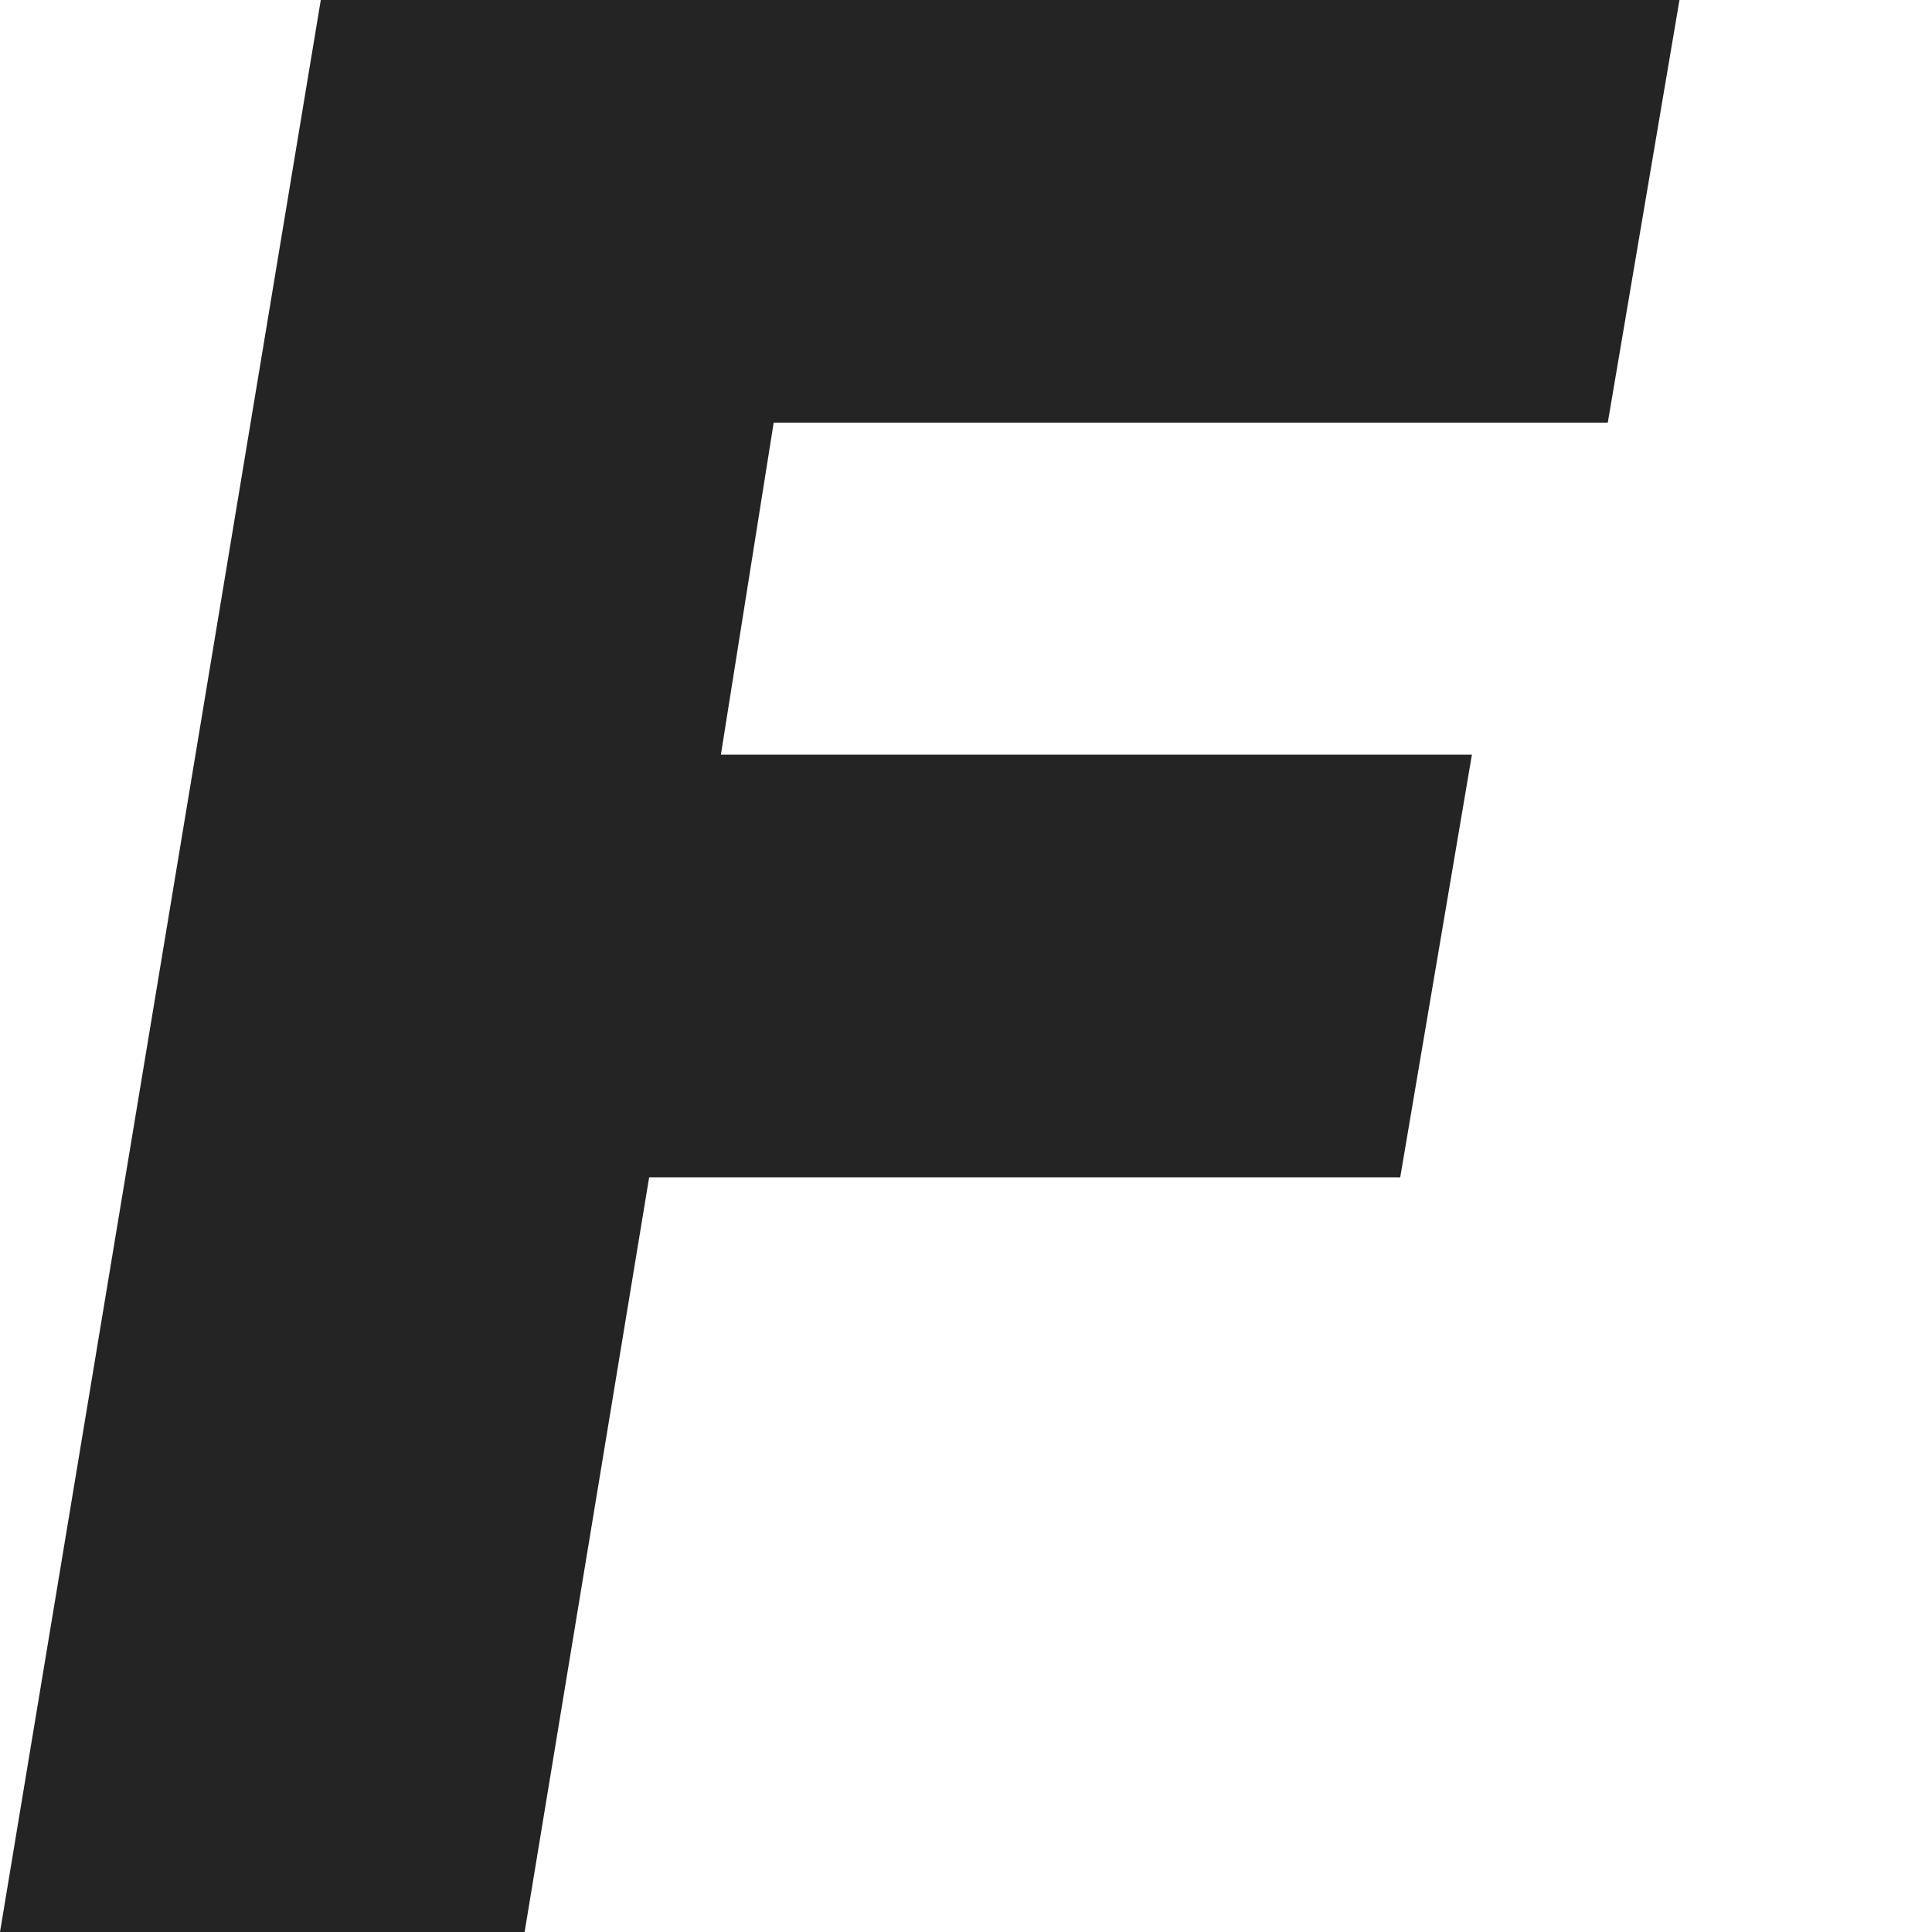
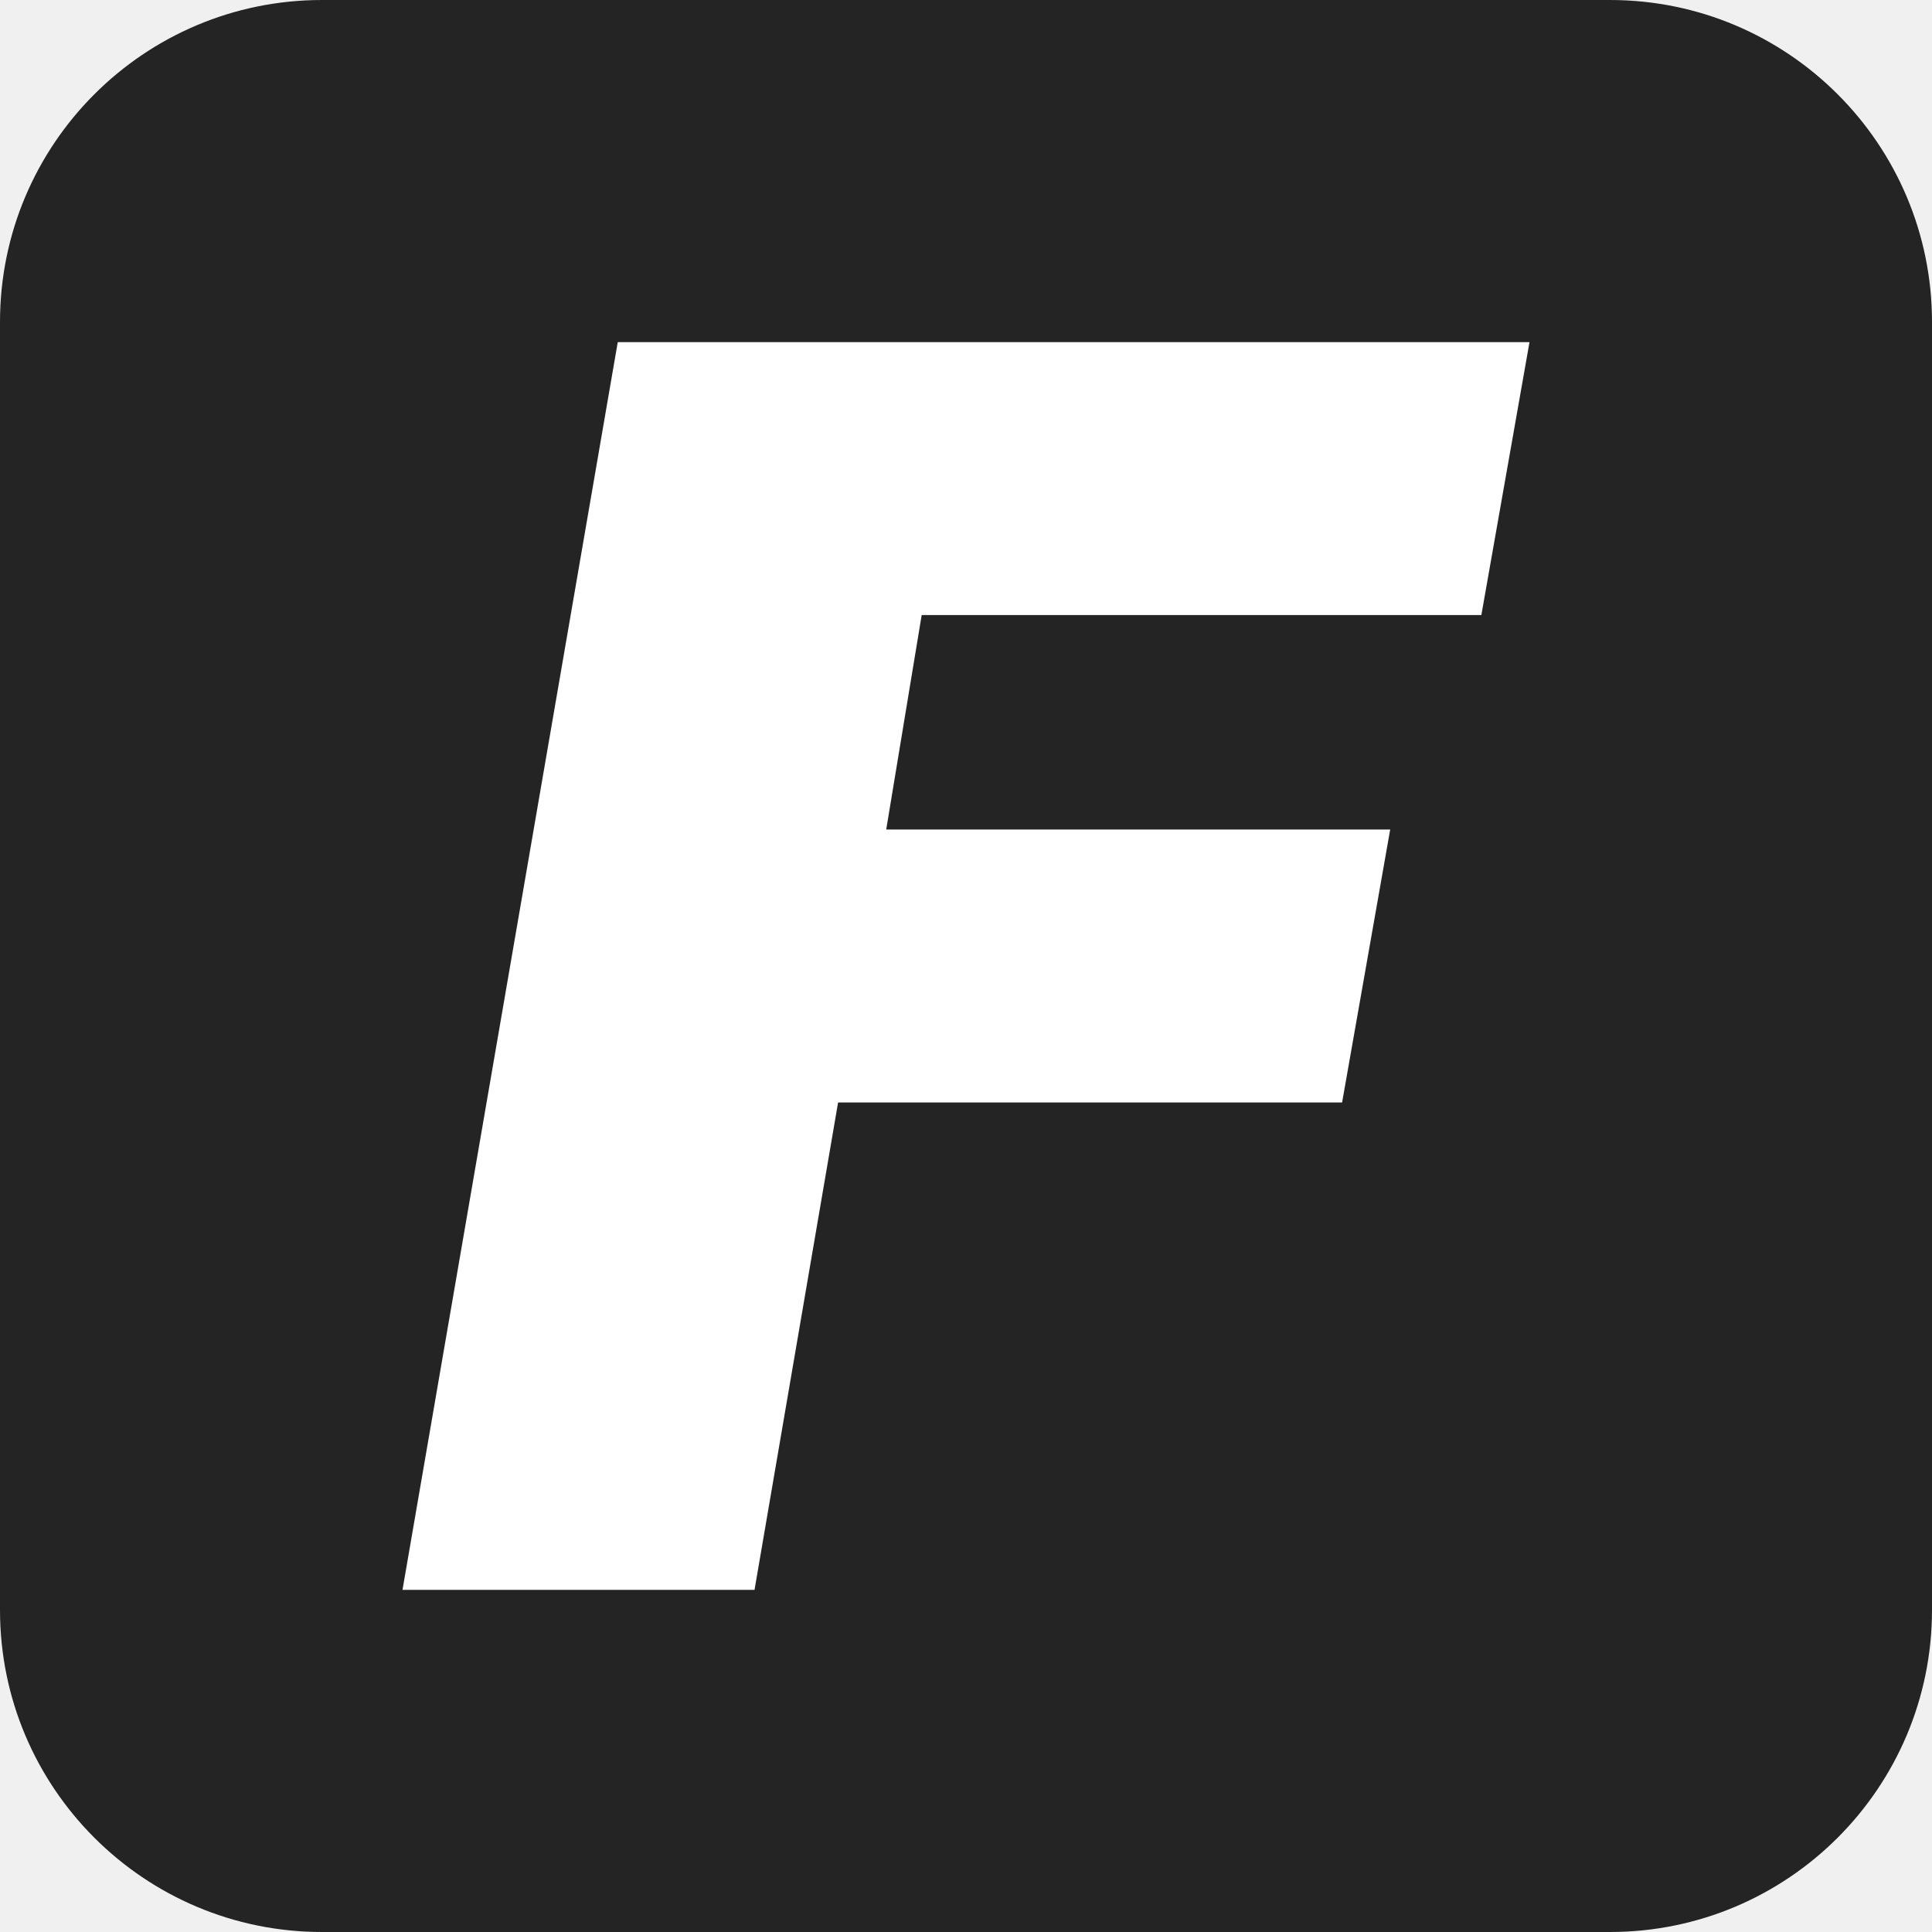
<svg xmlns="http://www.w3.org/2000/svg" width="48" height="48" viewBox="0 0 48 48" fill="none">
-   <rect width="48" height="48" fill="white" />
-   <path d="M39.945 10.5H19.222L17.91 18.75H36.569L34.788 29.25H16.128L13.034 48H0L7.97 0H41.726L39.945 10.5Z" fill="#242424" />
+   <g clip-path="url(#clip0_3_2)">
+     <rect width="48" height="48" rx="8" fill="#242424" />
+     <path d="M36.804 15.281H22.899L22.018 20.609H34.539L33.344 27.391H20.822L18.746 39.5H10L15.348 8.5H38L36.804 15.281Z" fill="white" />
+   </g>
+   <defs>
+     <clipPath id="clip0_3_2">
+       <rect width="48" height="48" fill="white" />
+     </clipPath>
+   </defs>
</svg>
